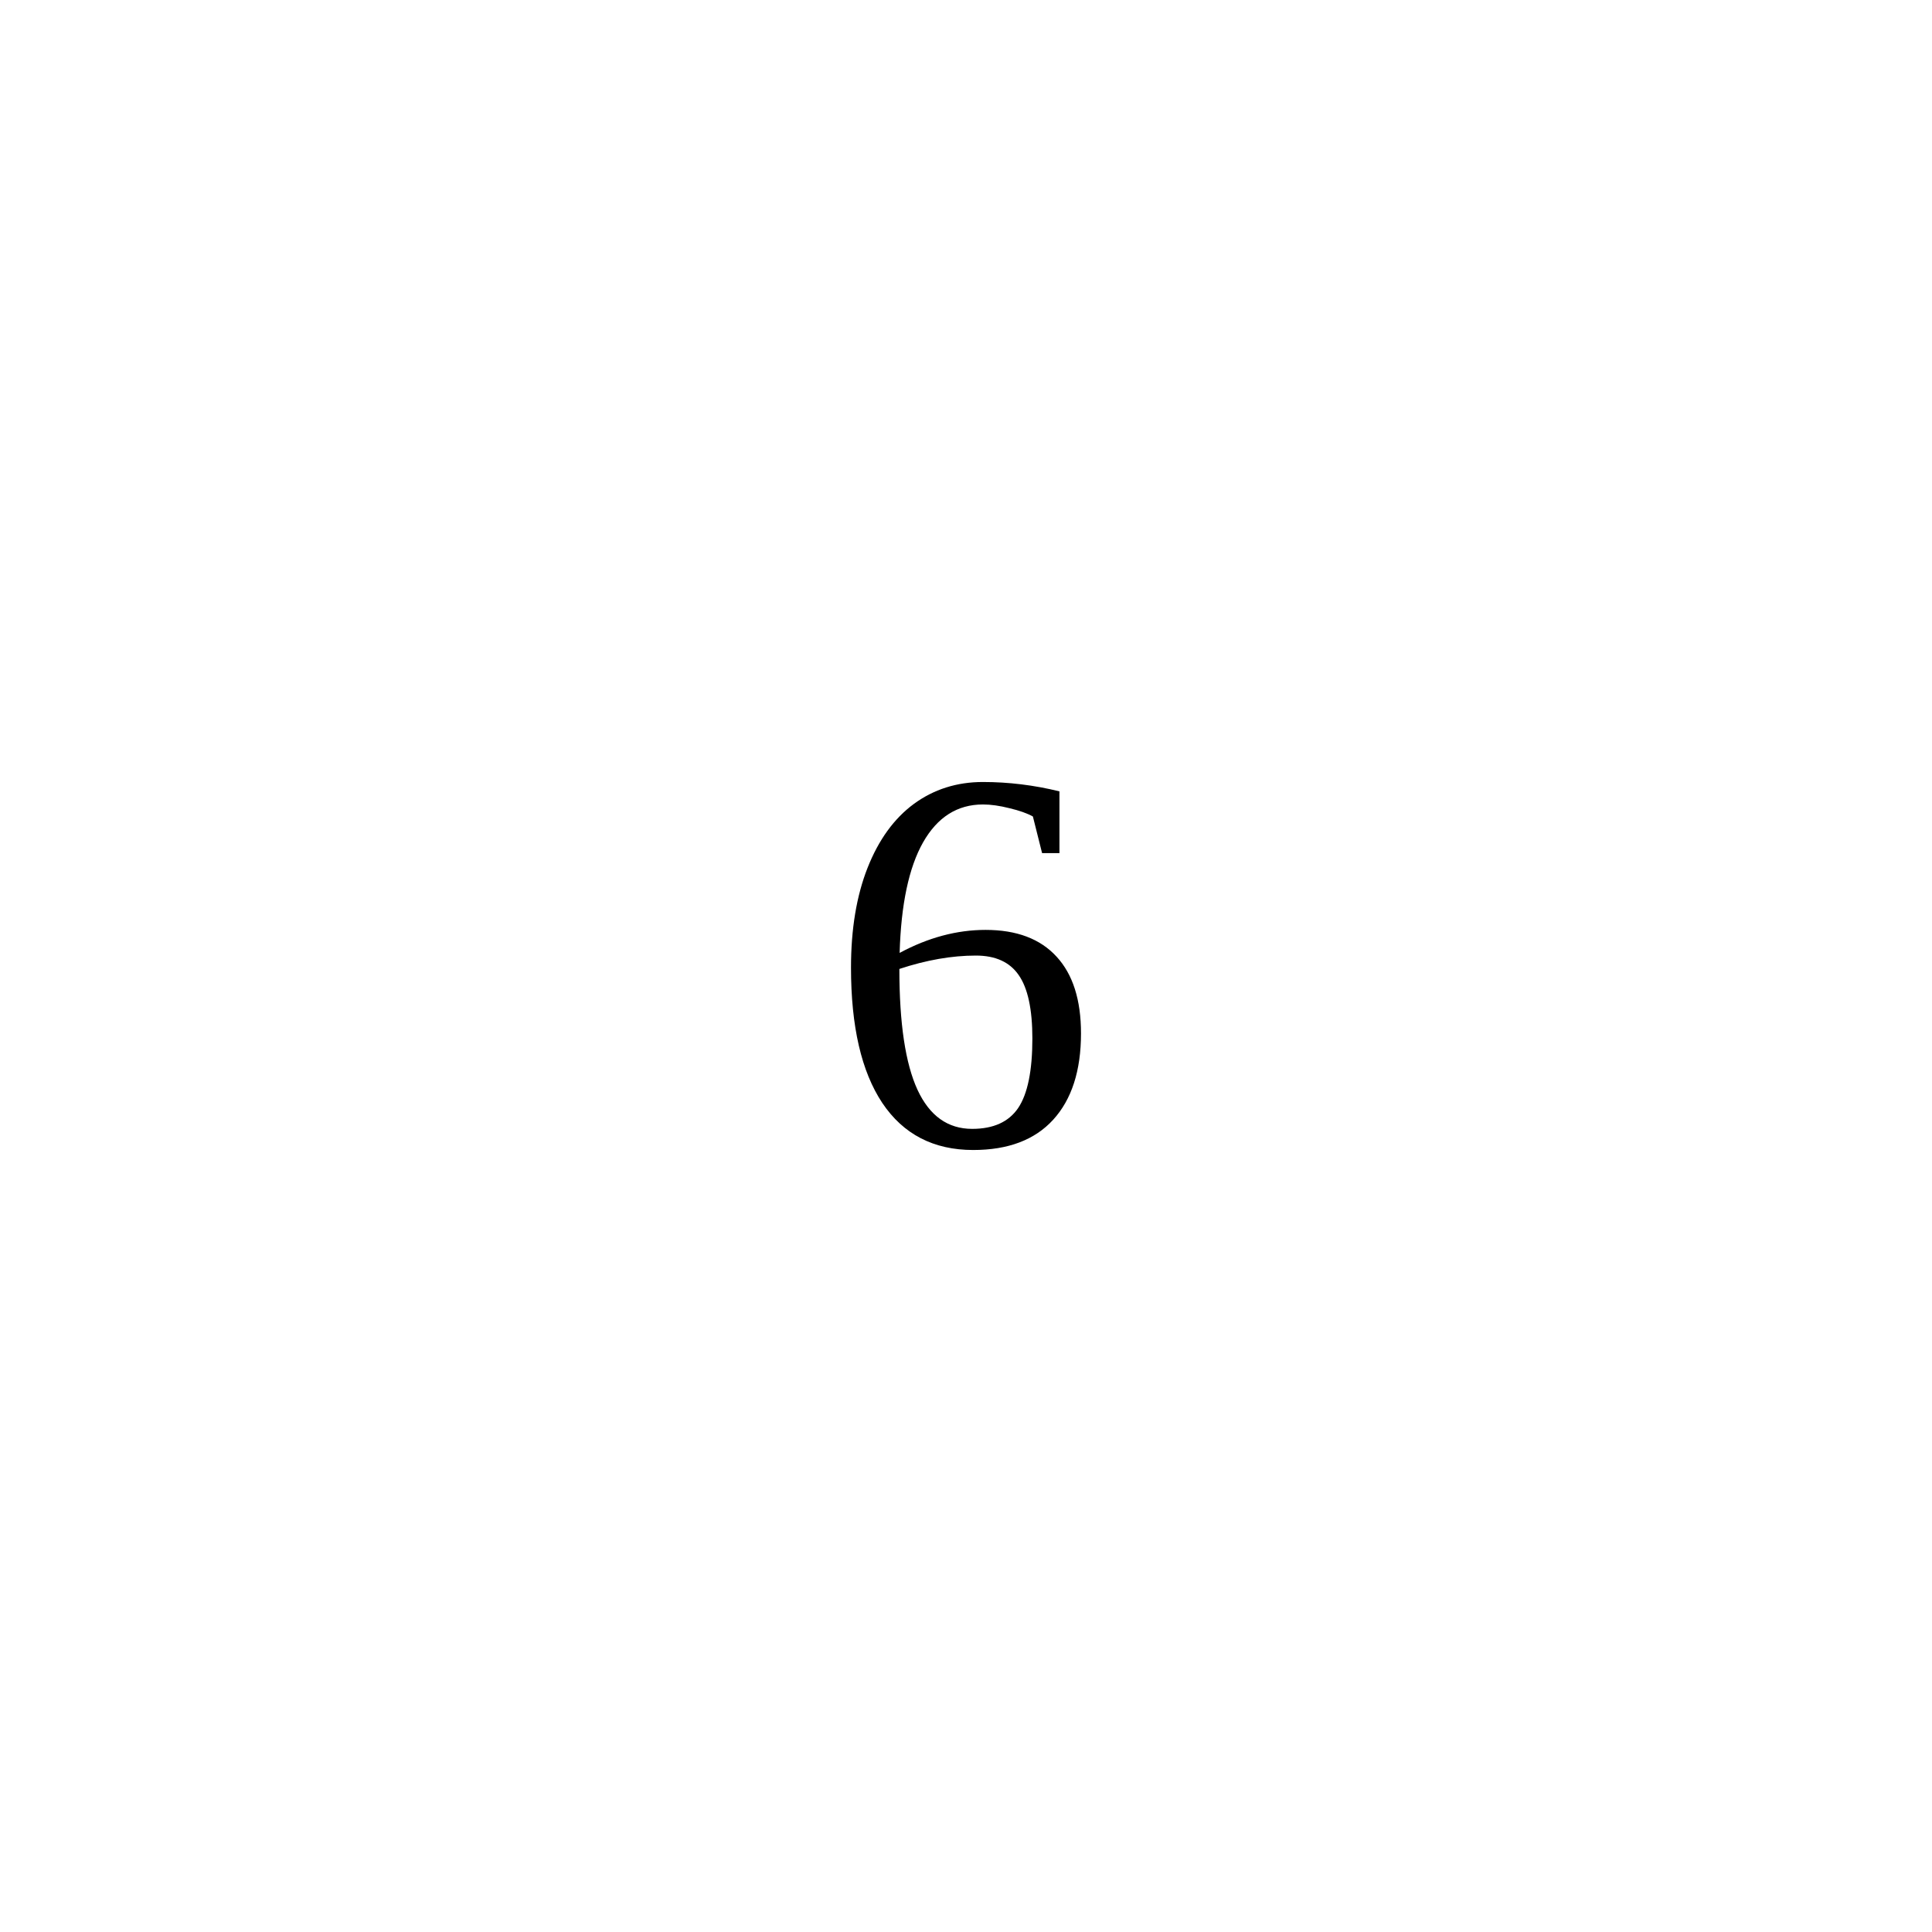
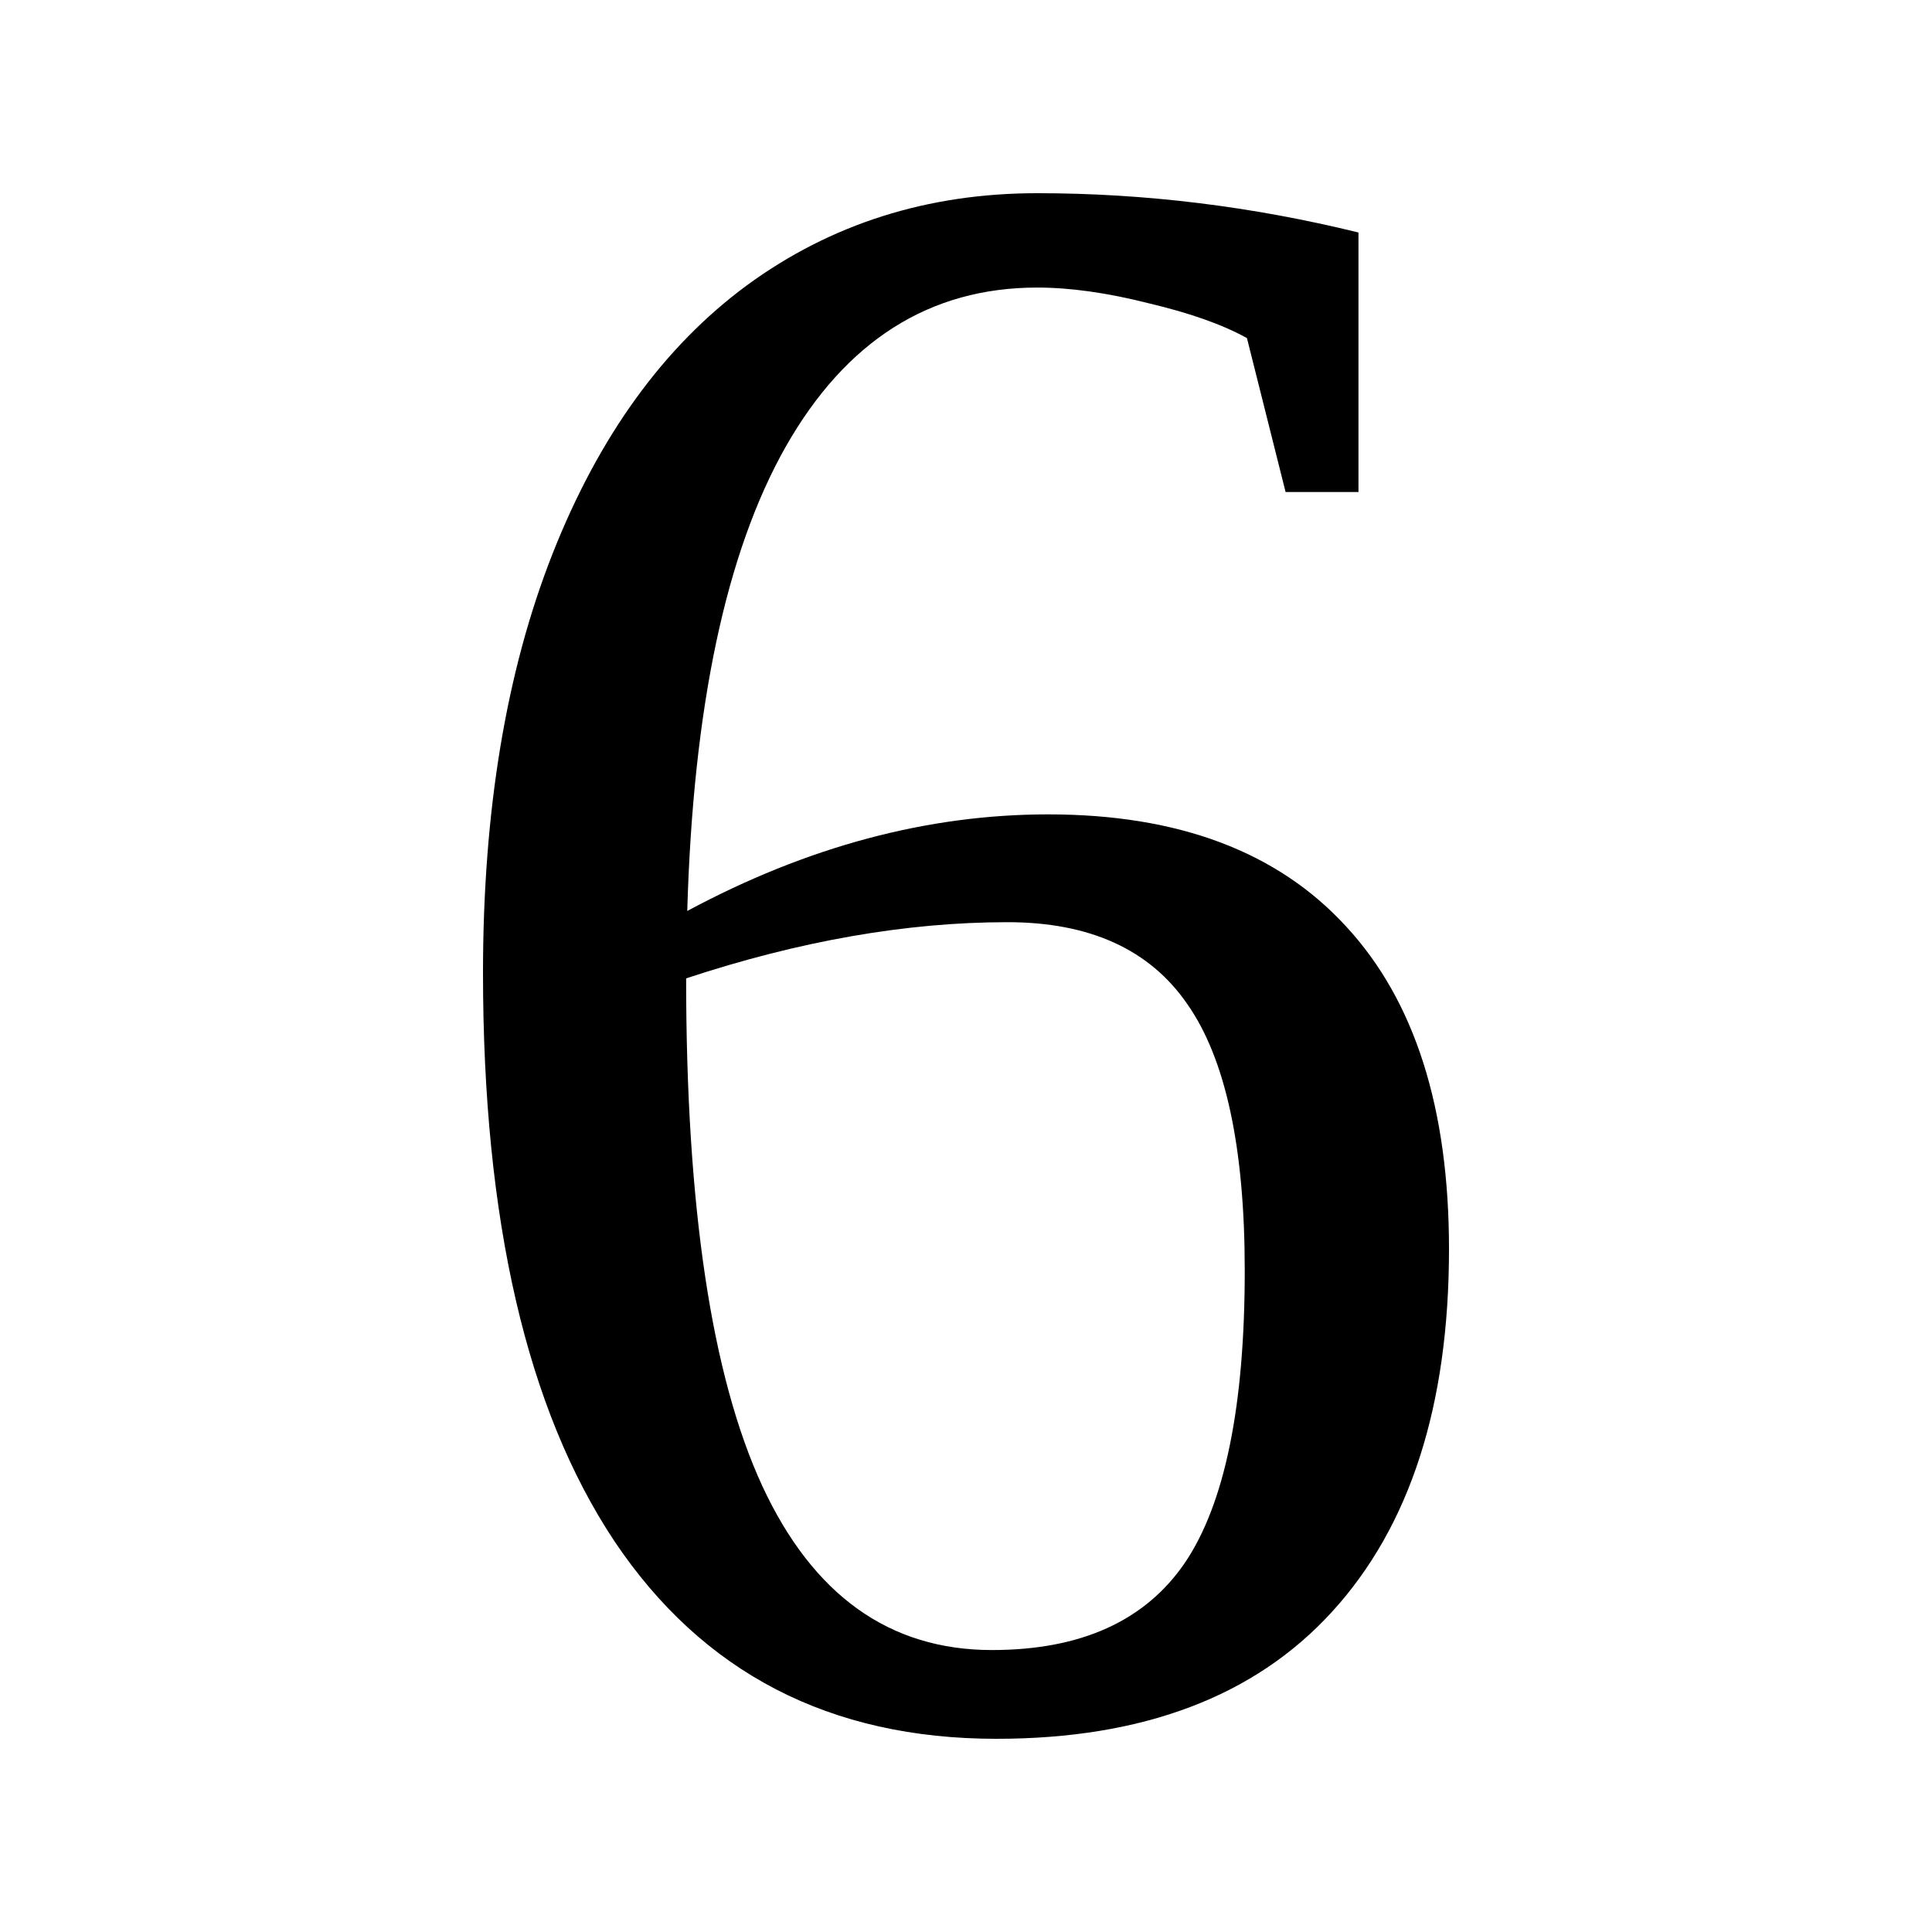
- <svg xmlns="http://www.w3.org/2000/svg" width="210" height="210" viewBox="0 0 210 210" fill="none">
-   <path d="M117.5 112.326C117.5 116.376 116.49 119.506 114.471 121.715C112.471 123.905 109.576 125 105.786 125C101.481 125 98.186 123.295 95.9 119.884C93.633 116.473 92.5 111.57 92.5 105.174C92.5 100.988 93.1 97.374 94.3 94.331C95.5 91.289 97.176 88.973 99.329 87.384C101.5 85.795 104.005 85 106.843 85C109.624 85 112.395 85.339 115.157 86.017V92.733H113.271L112.271 88.75C111.643 88.401 110.795 88.101 109.729 87.849C108.662 87.578 107.7 87.442 106.843 87.442C104.062 87.442 101.89 88.818 100.329 91.57C98.786 94.302 97.938 98.304 97.786 103.576C100.89 101.909 104.005 101.076 107.129 101.076C110.5 101.076 113.071 102.045 114.843 103.983C116.614 105.901 117.5 108.682 117.5 112.326ZM105.671 122.703C107.976 122.703 109.643 121.948 110.671 120.436C111.7 118.905 112.214 116.386 112.214 112.878C112.214 109.7 111.719 107.403 110.729 105.988C109.757 104.574 108.205 103.866 106.071 103.866C103.462 103.866 100.69 104.351 97.757 105.32C97.757 111.231 98.414 115.61 99.729 118.459C101.043 121.289 103.024 122.703 105.671 122.703Z" fill="black" />
+ <svg xmlns="http://www.w3.org/2000/svg" width="50" height="50" viewBox="0 0 50 50" fill="none">
+   <path d="M37.5 32.326C37.5 36.376 36.49 39.506 34.471 41.715C32.471 43.905 29.576 45 25.786 45C21.481 45 18.186 43.295 15.9 39.884C13.633 36.473 12.5 31.57 12.5 25.174C12.5 20.988 13.1 17.374 14.3 14.331C15.5 11.289 17.176 8.973 19.329 7.384C21.5 5.795 24.005 5 26.843 5C29.624 5 32.395 5.339 35.157 6.017V12.733H33.271L32.271 8.75C31.643 8.401 30.795 8.101 29.729 7.849C28.662 7.578 27.7 7.442 26.843 7.442C24.062 7.442 21.89 8.818 20.329 11.57C18.786 14.302 17.938 18.304 17.786 23.576C20.89 21.909 24.005 21.076 27.129 21.076C30.5 21.076 33.071 22.045 34.843 23.983C36.614 25.901 37.5 28.682 37.5 32.326ZM25.671 42.703C27.976 42.703 29.643 41.948 30.671 40.436C31.7 38.905 32.214 36.386 32.214 32.878C32.214 29.7 31.719 27.403 30.729 25.988C29.757 24.574 28.205 23.866 26.071 23.866C23.462 23.866 20.691 24.351 17.757 25.32C17.757 31.231 18.414 35.611 19.729 38.459C21.043 41.289 23.024 42.703 25.671 42.703Z" fill="black" />
</svg>
